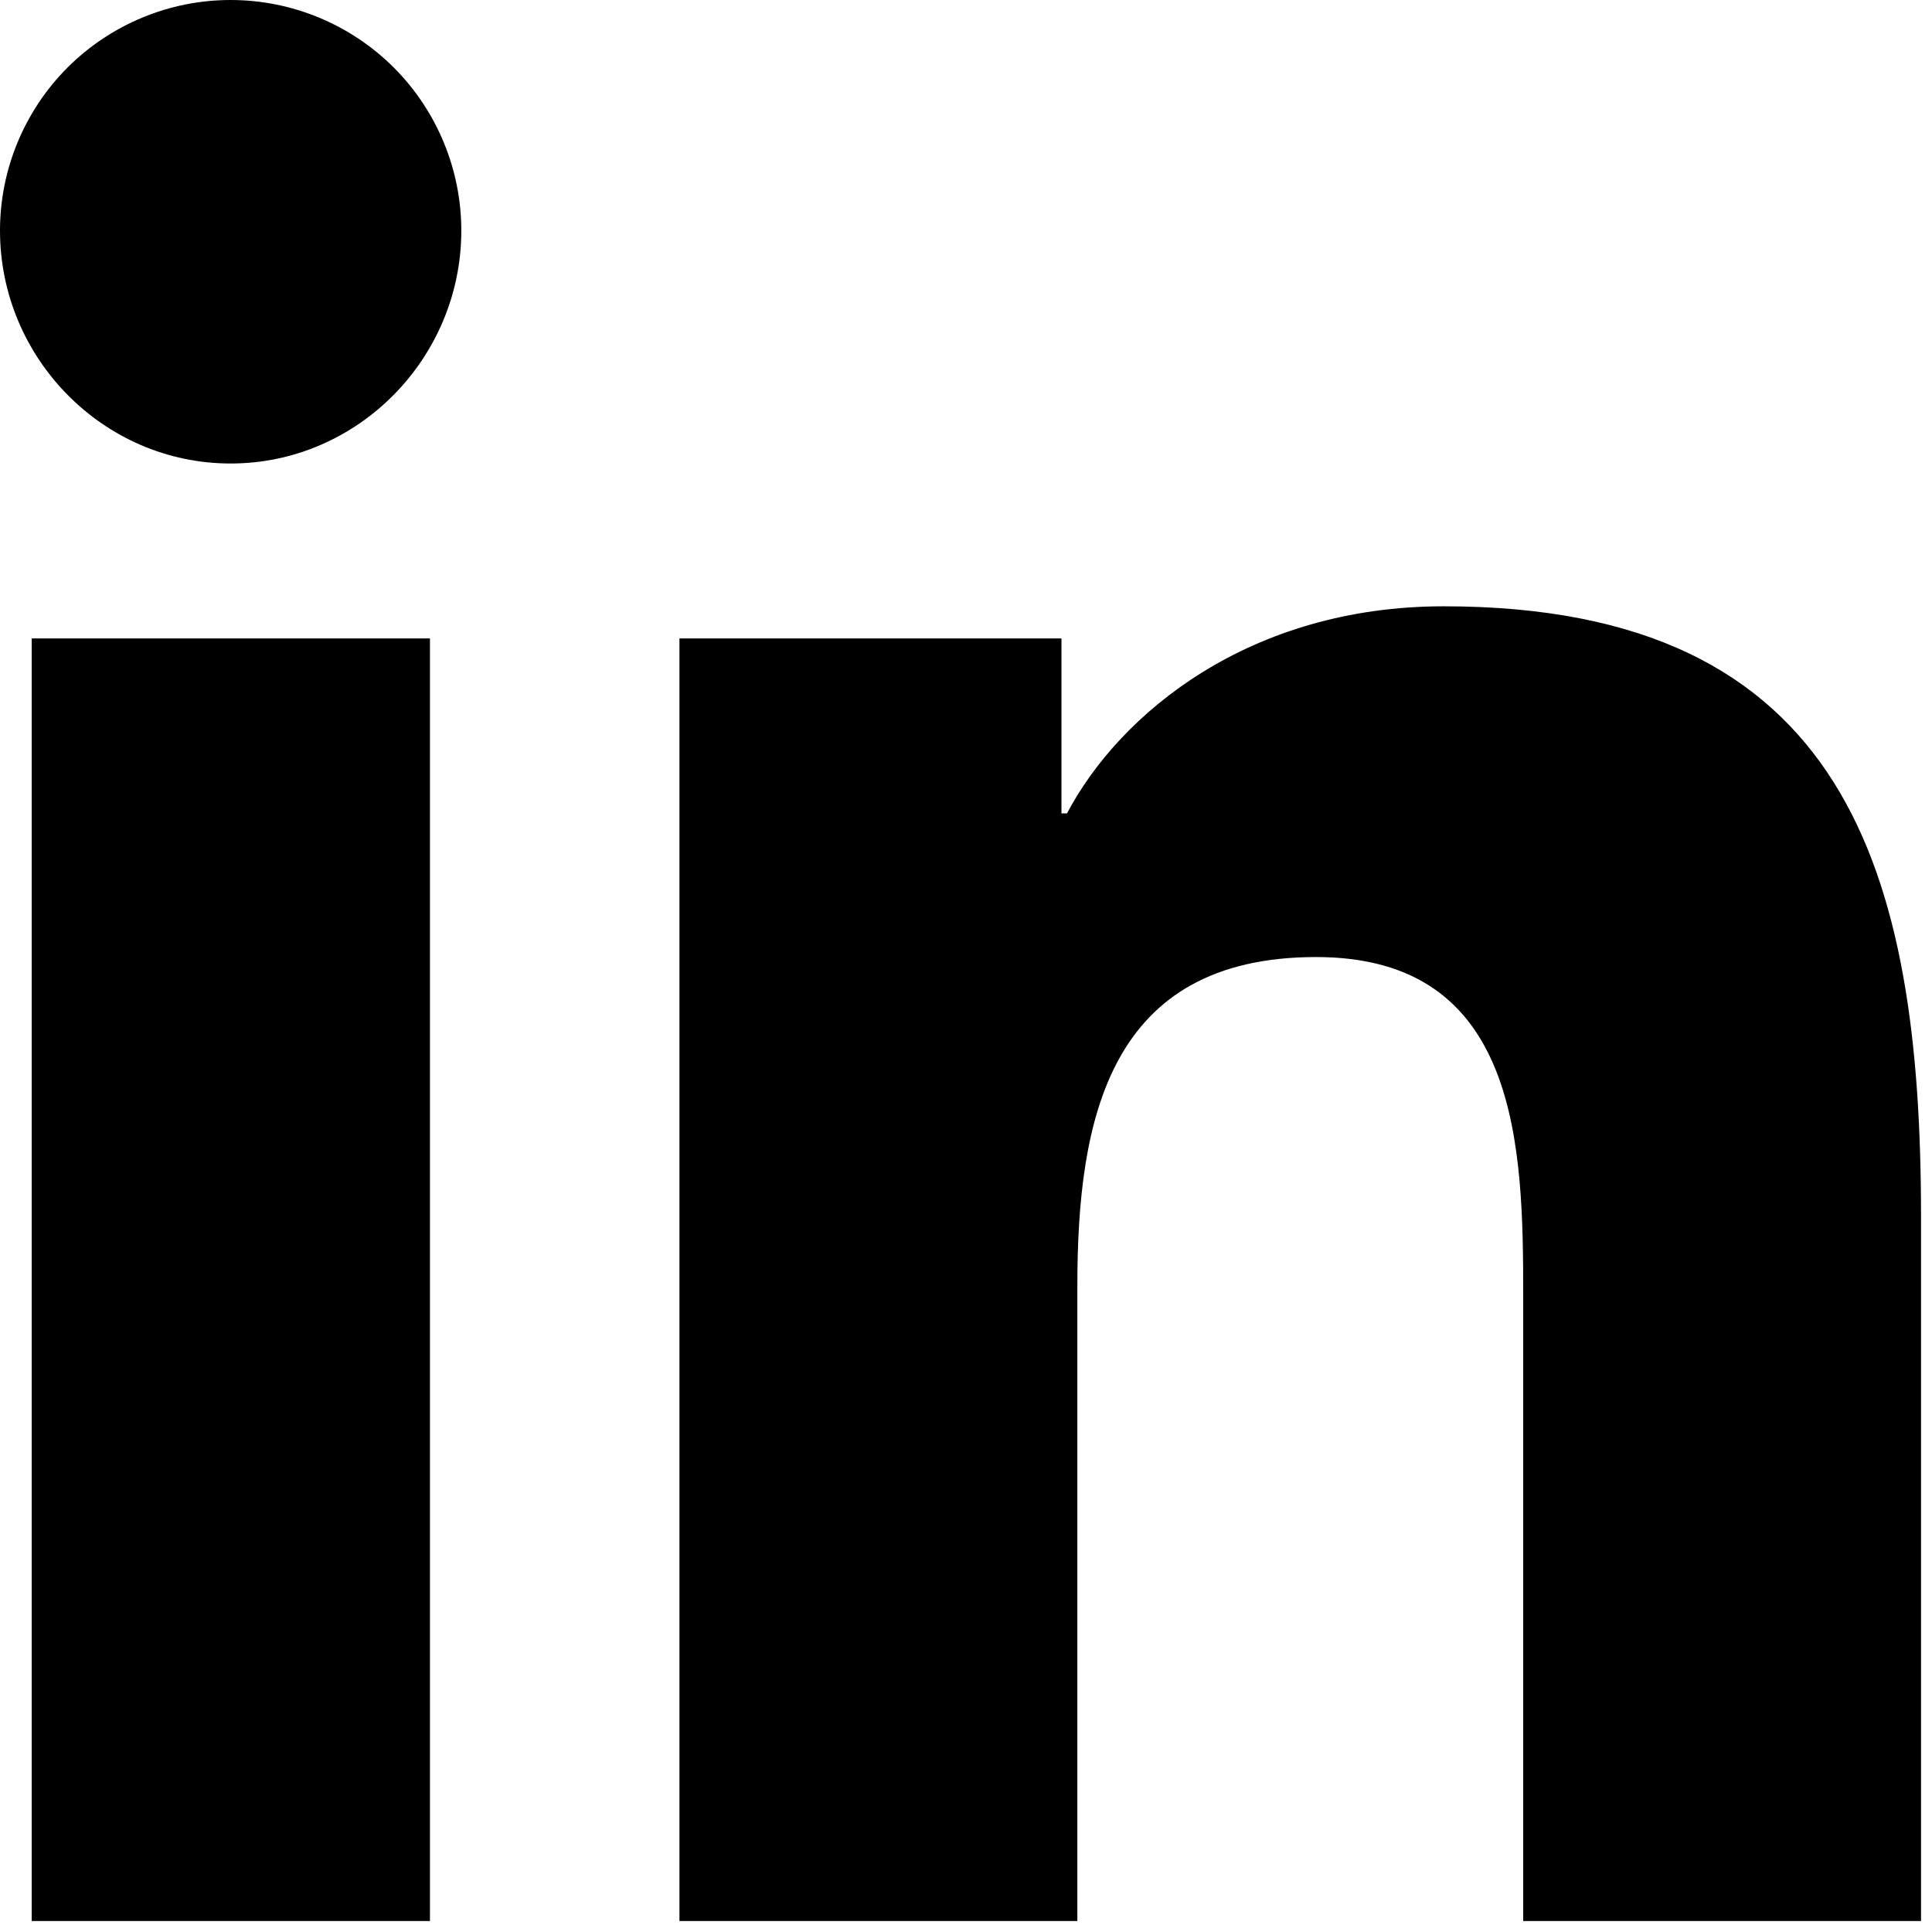
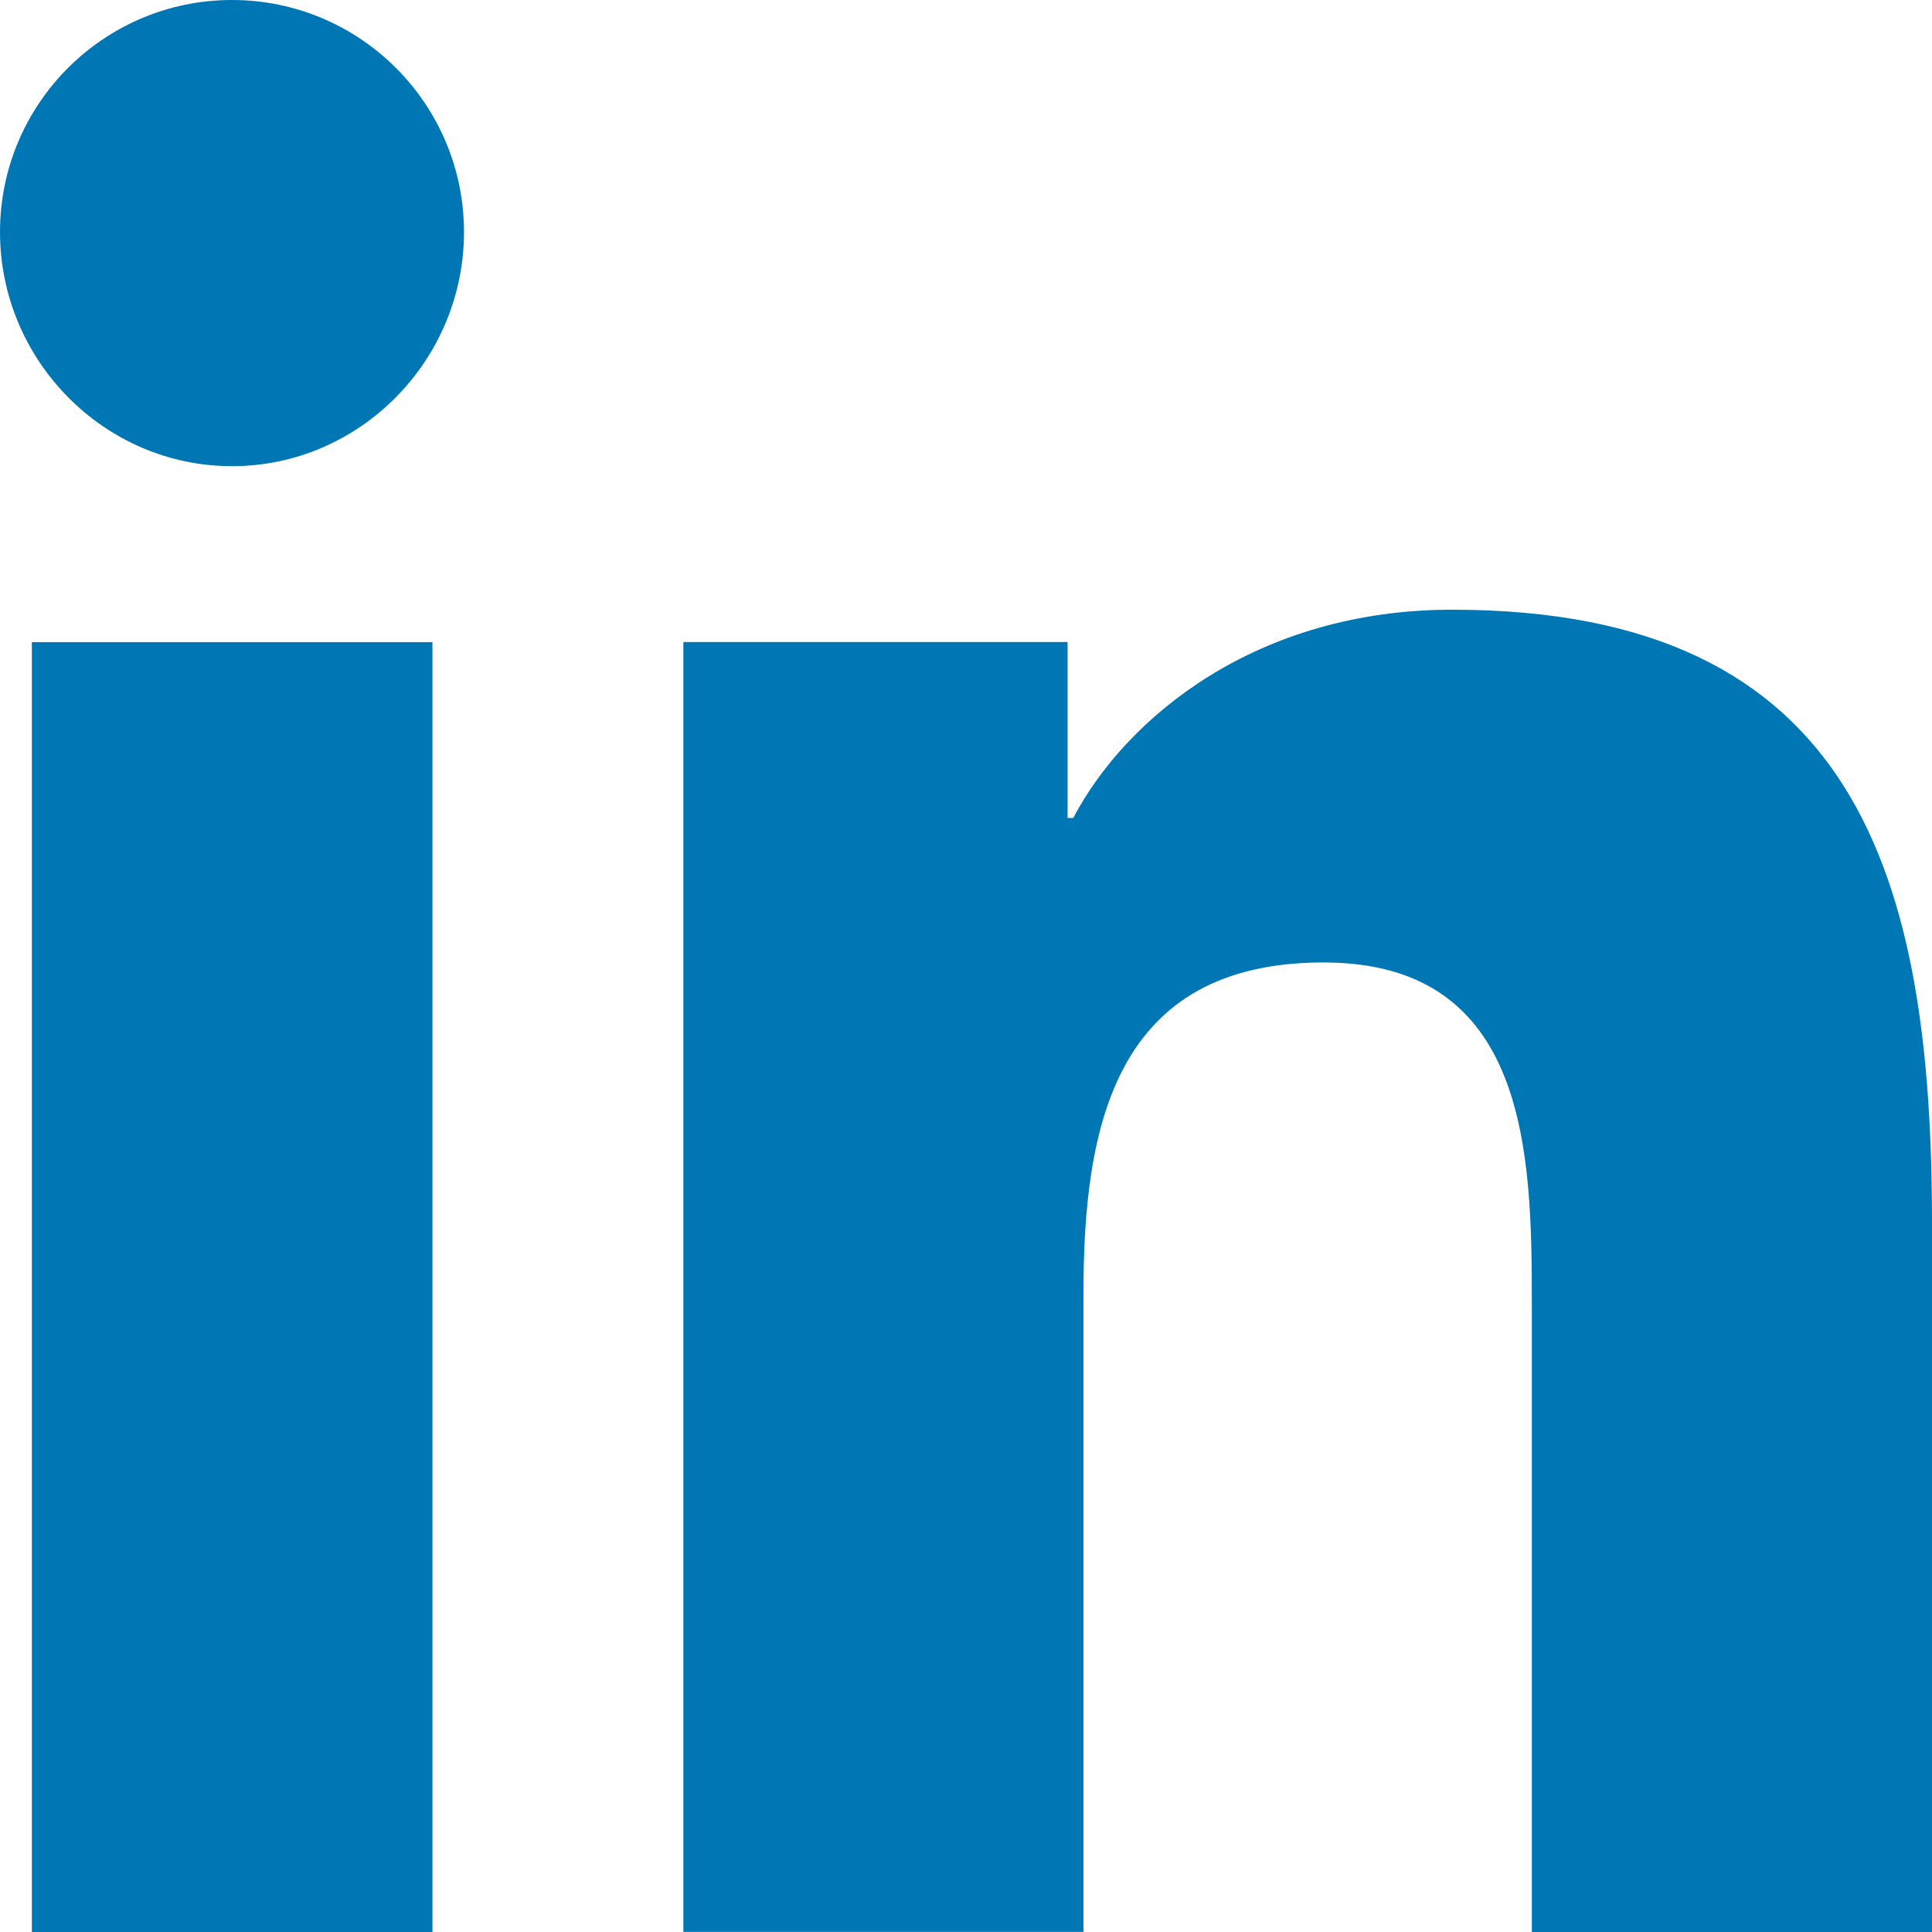
- <svg xmlns="http://www.w3.org/2000/svg" width="22" height="22" viewBox="0 0 22 22" fill="none">
-   <path d="M4.896 21.875H0.361V7.27H4.896V21.875ZM2.626 5.278C1.176 5.278 0 4.077 0 2.626C1.03799e-08 1.93 0.277 1.262 0.769 0.769C1.262 0.277 1.93 0 2.626 0C3.323 0 3.991 0.277 4.484 0.769C4.976 1.262 5.253 1.93 5.253 2.626C5.253 4.077 4.076 5.278 2.626 5.278ZM21.87 21.875H17.345V14.765C17.345 13.071 17.311 10.898 14.987 10.898C12.629 10.898 12.268 12.739 12.268 14.643V21.875H7.737V7.27H12.087V9.262H12.15C12.756 8.115 14.235 6.904 16.441 6.904C21.031 6.904 21.875 9.926 21.875 13.852V21.875H21.87Z" fill="black" />
+ <svg xmlns="http://www.w3.org/2000/svg" enable-background="new 0 0 24 24" height="512" viewBox="0 0 24 24" width="512">
+   <g fill="#0077b5">
+     <path d="m23.994 24v-.001h.006v-8.802c0-4.306-.927-7.623-5.961-7.623-2.42 0-4.044 1.328-4.707 2.587h-.07v-2.185h-4.773v16.023h4.97v-7.934c0-2.089.396-4.109 2.983-4.109 2.549 0 2.587 2.384 2.587 4.243v7.801z" />
+     <path d="m.396 7.977h4.976v16.023h-4.976z" />
+     <path d="m2.882 0c-1.591 0-2.882 1.291-2.882 2.882s1.291 2.909 2.882 2.909 2.882-1.318 2.882-2.909c-.001-1.591-1.292-2.882-2.882-2.882z" />
+   </g>
</svg>
